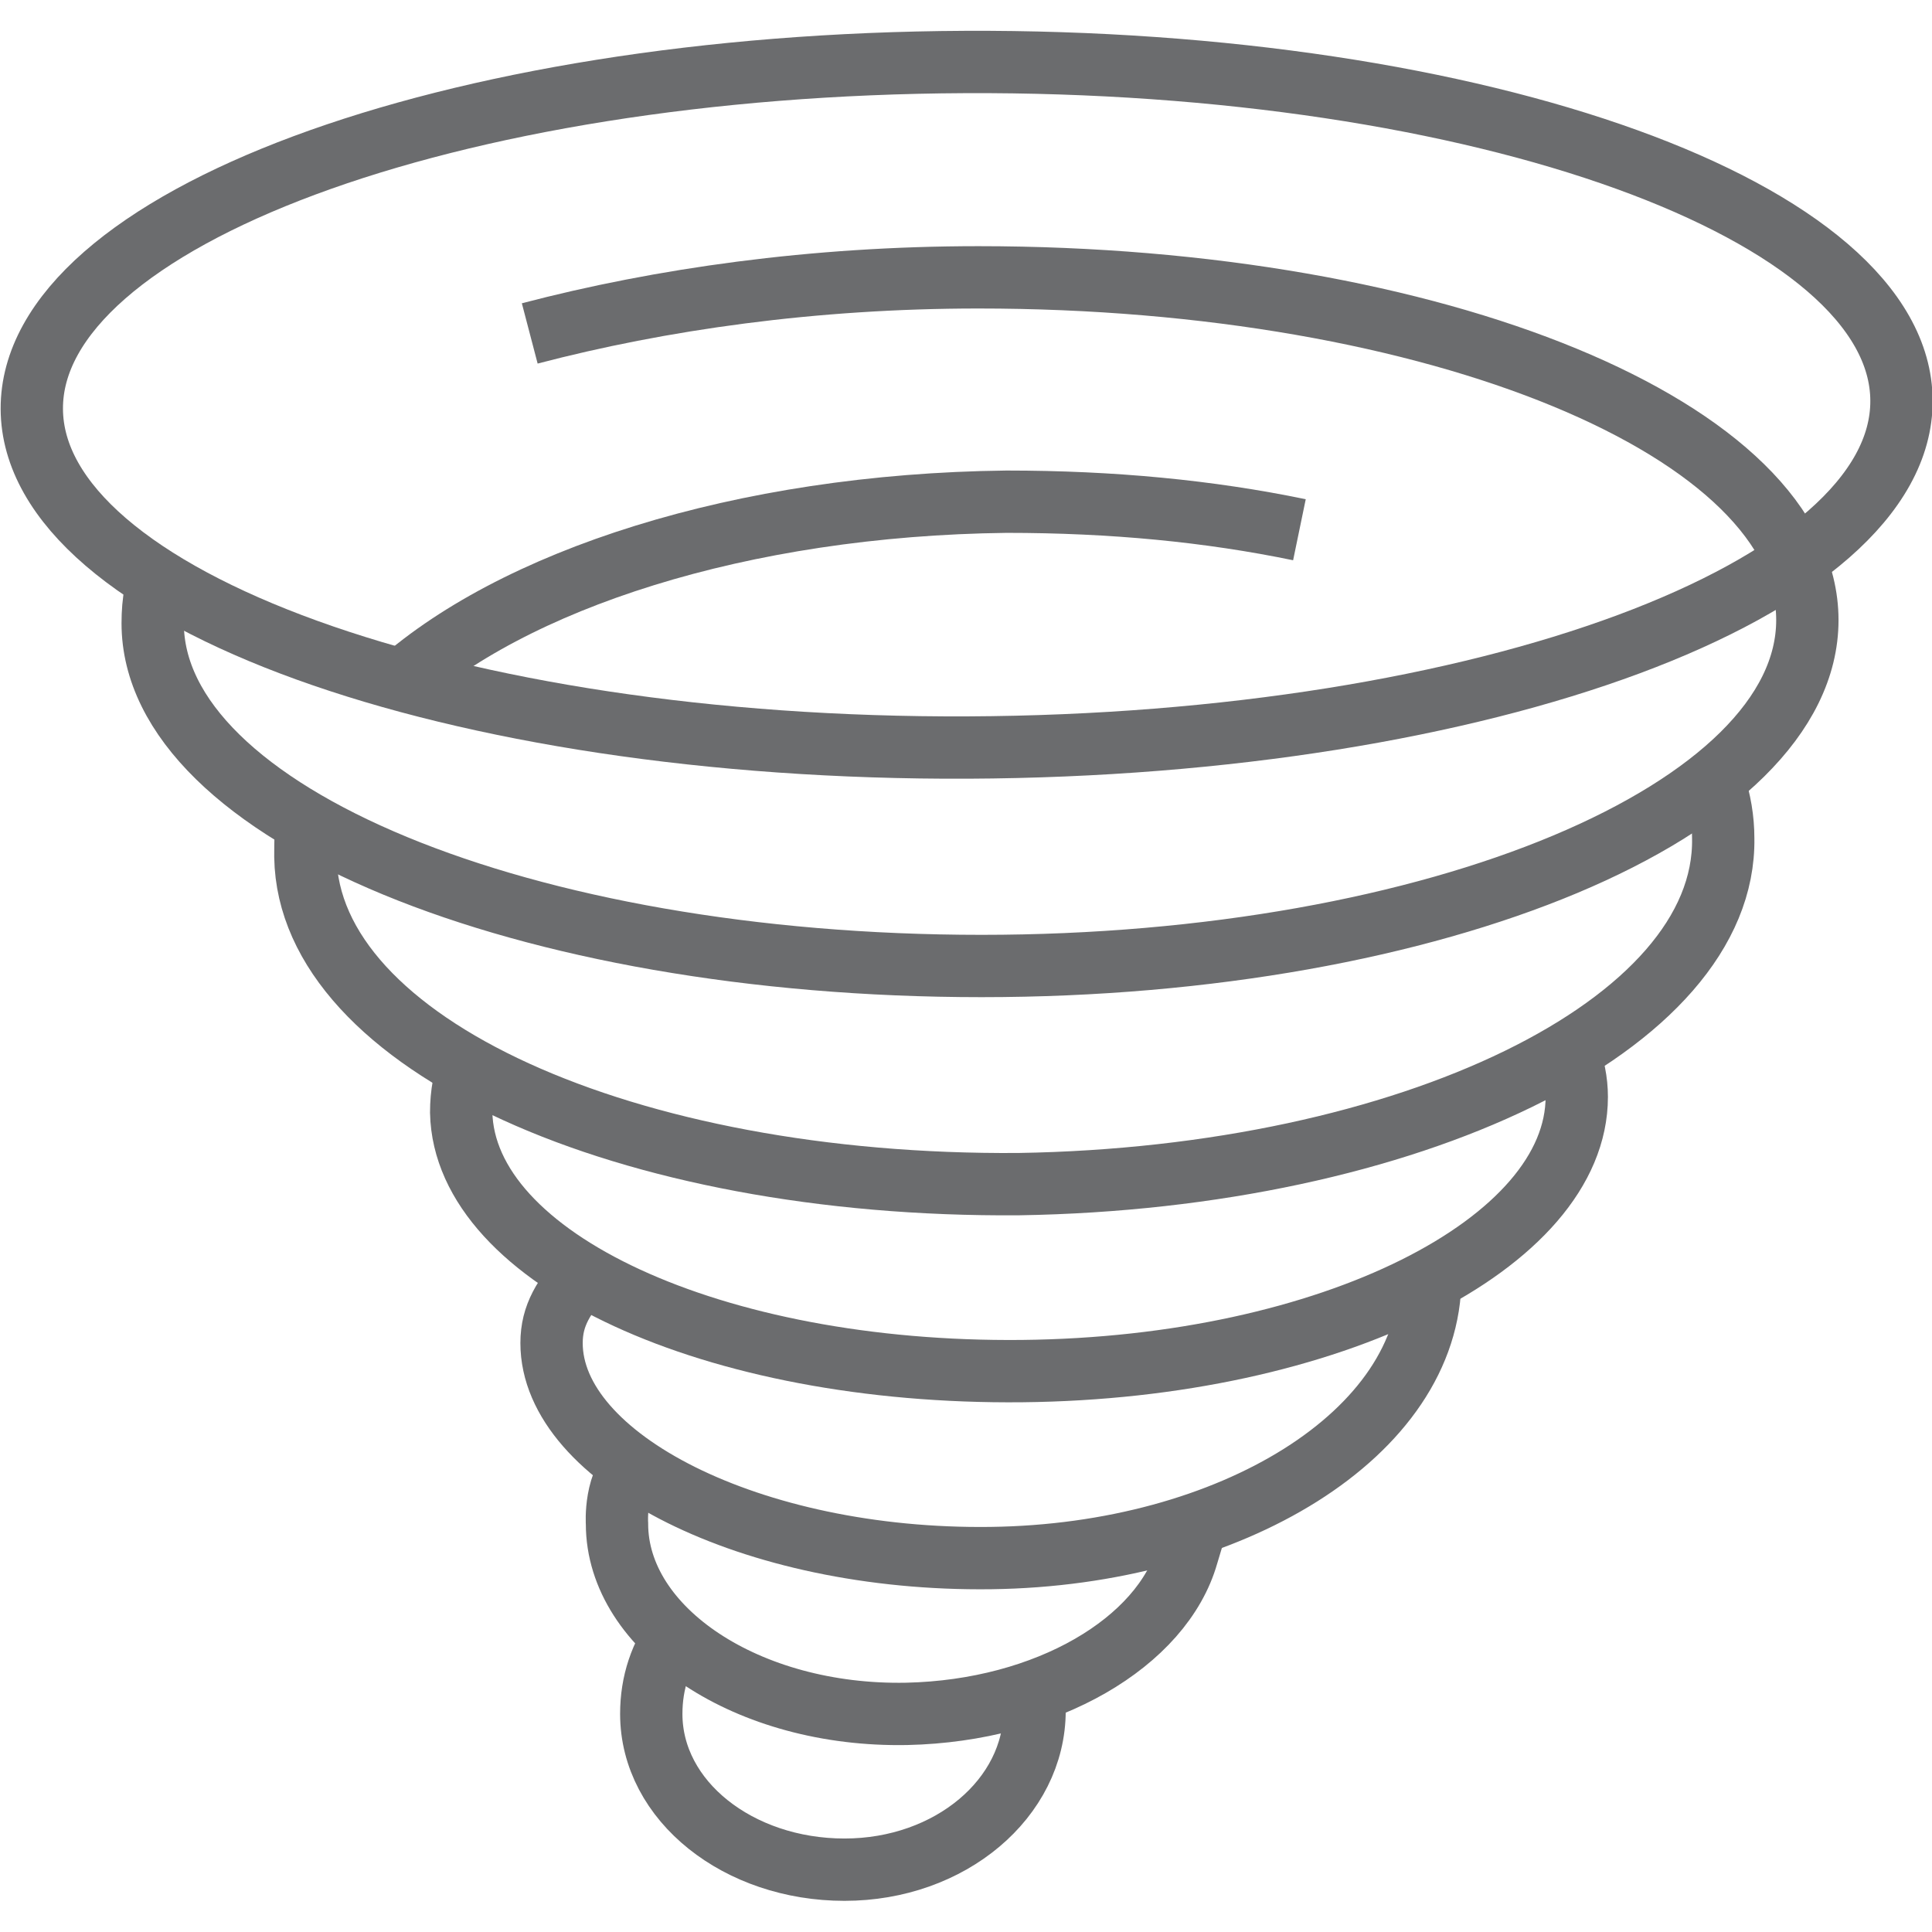
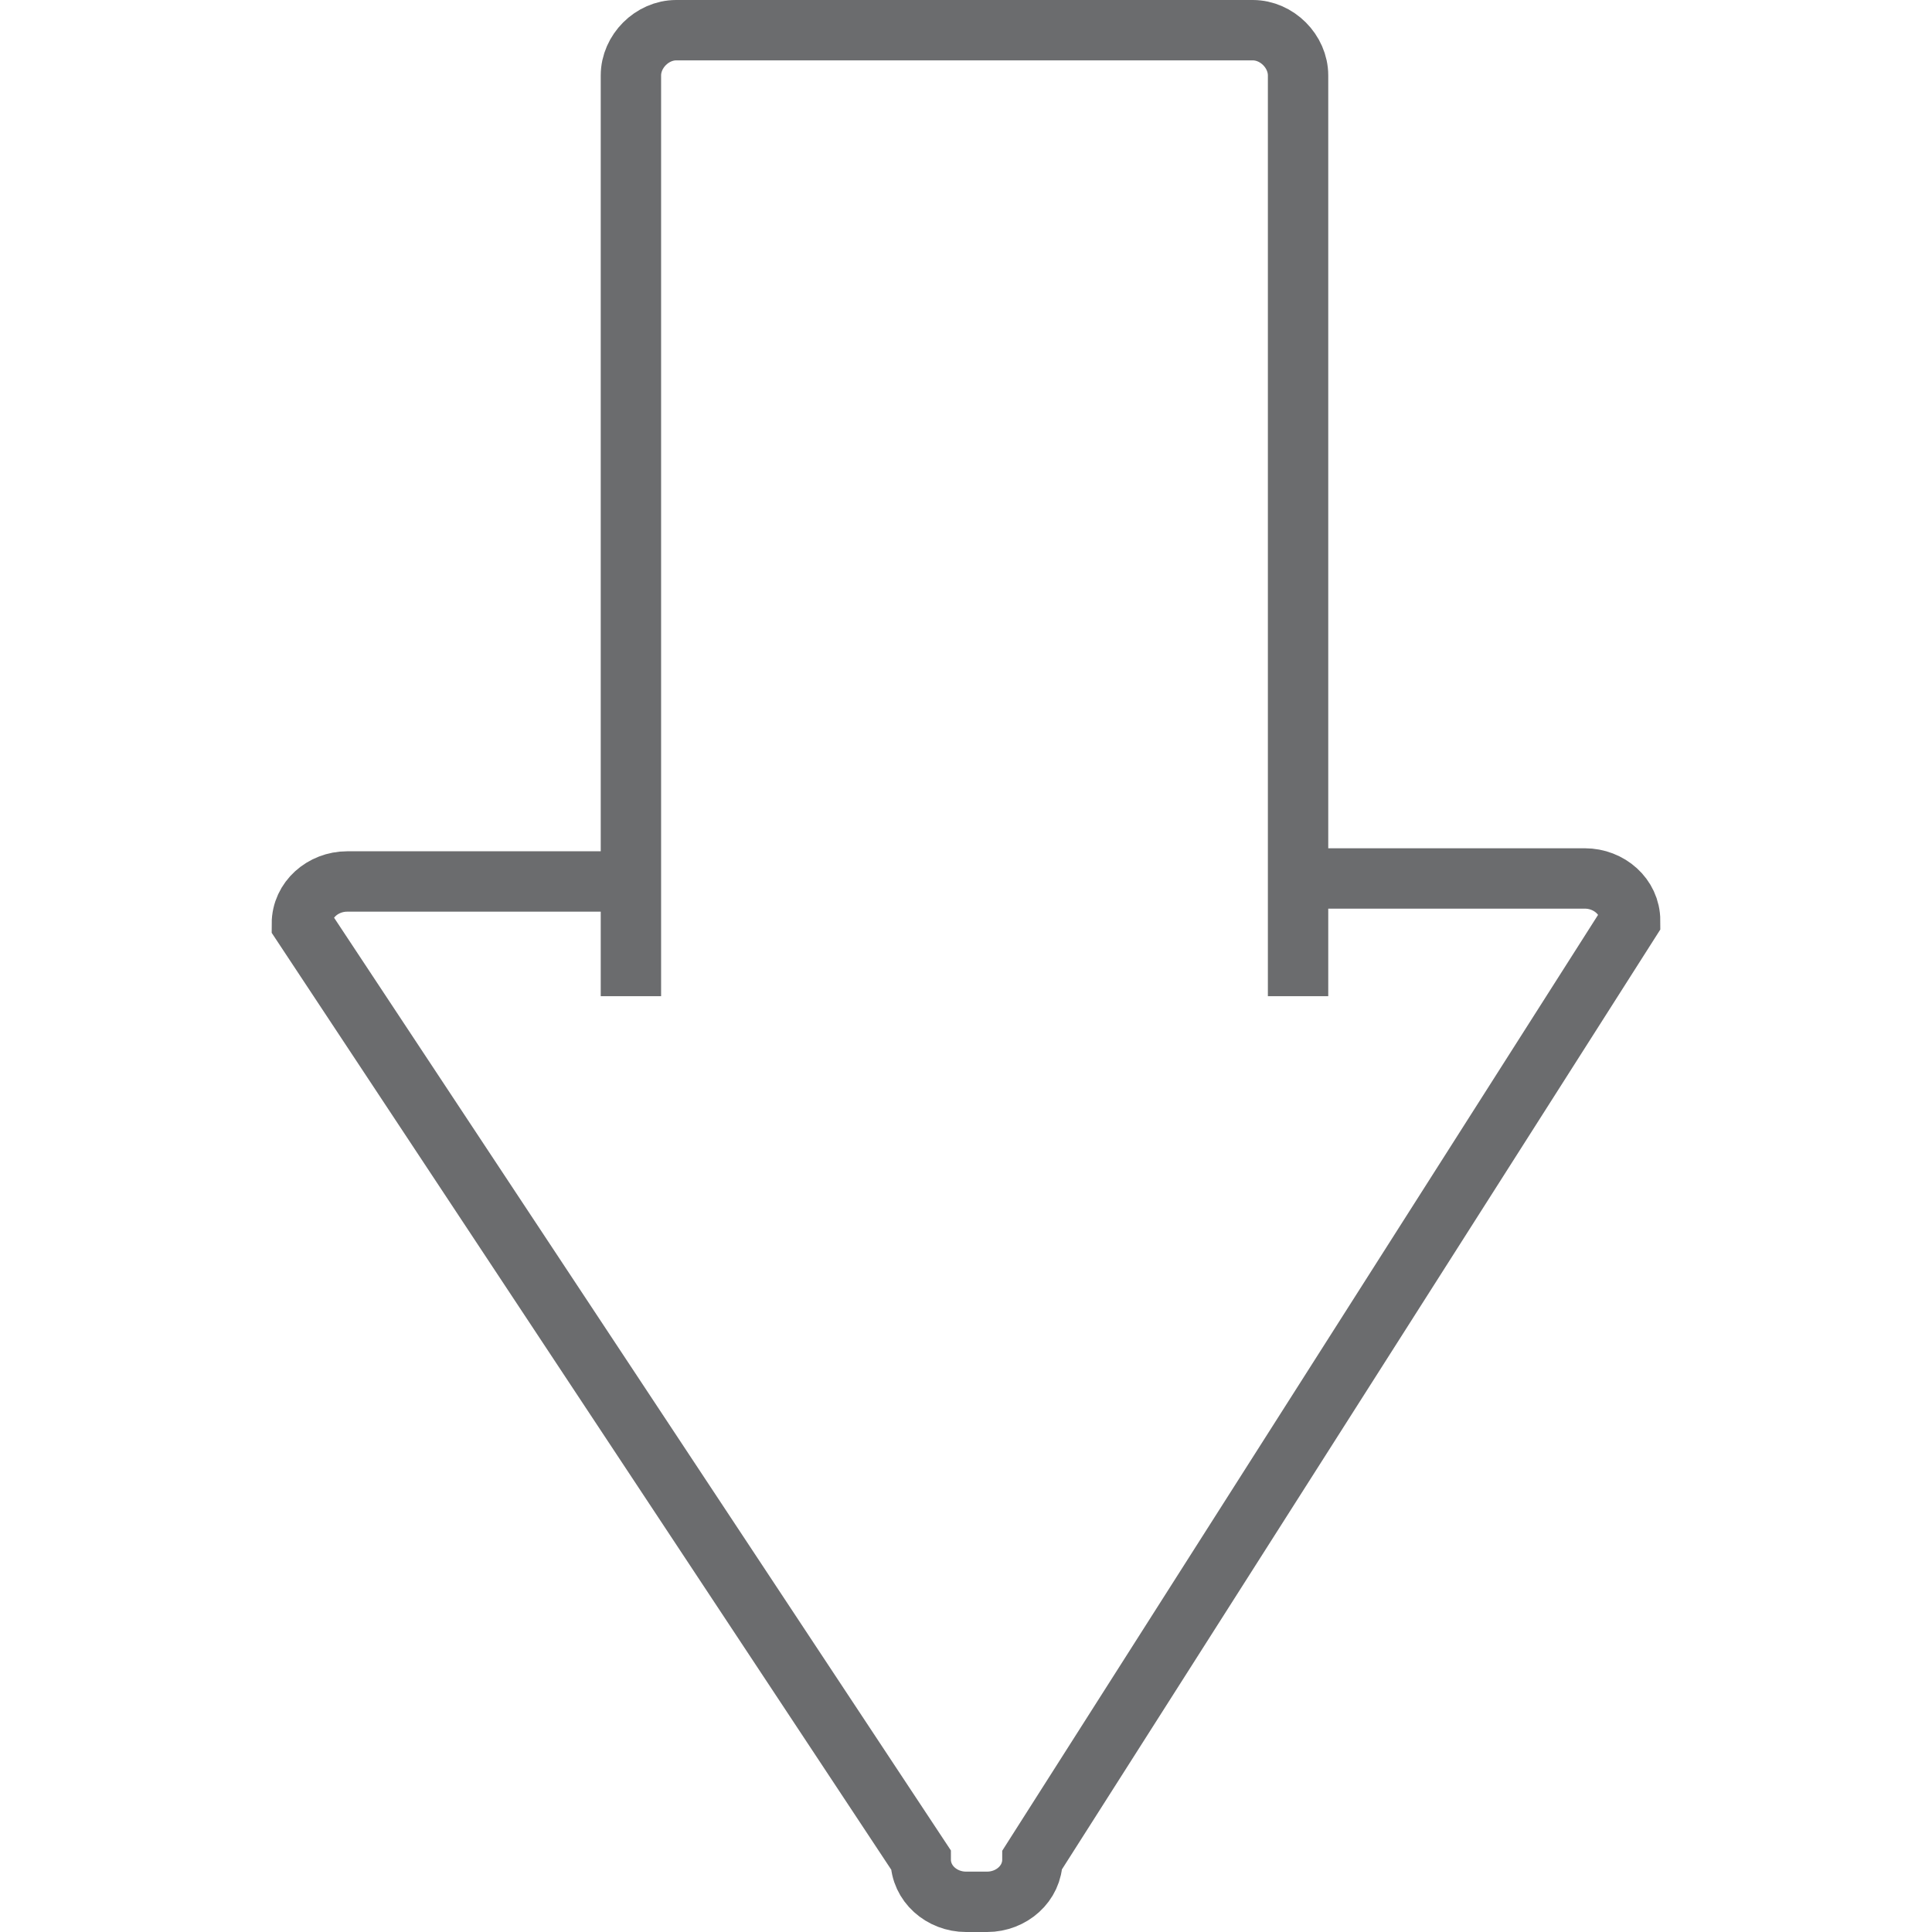
- <svg xmlns="http://www.w3.org/2000/svg" version="1.1" id="Layer_1" width="800px" height="800px" viewBox="0 0 62 60" enable-background="new 0 0 62 60" xml:space="preserve">
-   <g id="Page-1">
-     <g id="Weather-Storm" transform="translate(1, 1)">
-       <path id="Shape_6_" fill="none" stroke="#6B6C6E" stroke-width="2" d="M32.2,52.9    c0,2.8-2.7,5.1-6.1,5.1s-6.2-2.2-6.2-5c0-1,0.3-1.9,0.9-2.7" />
-       <path id="Shape_5_" fill="none" stroke="#6B6C6E" stroke-width="2" d="M19.5,44.9    c-0.8,0.6-0.7,2-0.7,2c0,3.4,4.2,6.2,9.3,6.1c4.5-0.1,8.2-2.3,9-5.1l0.3-1" />
-       <path id="Shape_4_" fill="none" stroke="#6B6C6E" stroke-width="2" d="M17.8,38.8    c-0.7,0.8-1.1,1.4-1.1,2.3c0,3.7,6.4,7,14.1,6.9s14.1-4,14.1-9" />
-       <path id="Shape_3_" fill="none" stroke="#6B6C6E" stroke-width="2" d="M14.1,32    c-0.2,0.6-0.3,1.1-0.3,1.7c0.1,4.7,8.1,8.4,18,8.3s17.8-4.1,17.8-8.8c0-0.5-0.1-1-0.3-1.5" />
-       <path id="Shape_1_" fill="none" stroke="#6B6C6E" stroke-width="2" d="M8.9,24.2    c-0.1,0.4-0.1,0.8-0.1,1.3c0.1,6,10.3,10.6,22.9,10.5c12.5-0.2,22.7-5.1,22.6-11.1c0-0.6-0.1-1.2-0.3-1.8" />
-       <path id="Shape" fill="none" stroke="#6B6C6E" stroke-width="2" d="M16,8.7c4.2-1.1,9.1-1.8,14.4-1.8    c14.7,0,26.6,4.9,26.6,11S45.1,29,30.5,29C15.8,29,3.9,24.1,3.9,18c0-0.7,0.1-1.3,0.4-1.9" />
-       <ellipse id="Oval" transform="matrix(-1 0.0045 -0.0045 -1 60.0911 21.8432)" fill="none" stroke="#6B6C6E" stroke-width="2" cx="30.021" cy="10.989" rx="30" ry="11">
- 		</ellipse>
-       <path id="Shape_2_" fill="none" stroke="#6B6C6E" stroke-width="2" d="M40.7,15    c-2.9-0.6-6-0.9-9.4-0.9c-8.5,0.1-15.9,2.5-19.7,6" />
+ <svg xmlns="http://www.w3.org/2000/svg" width="800px" height="800px" viewBox="-9 0 64 64" version="1.1">
+   <defs>
+ 
+ </defs>
+   <g id="Page-1" stroke="none" stroke-width="1" fill="none" fill-rule="evenodd">
+     <g id="Arrow-big-down" transform="translate(1, 1)" stroke="#6B6C6E" stroke-width="2">
+       <path d="M10.9,32 L10.9,1.5 C10.9,0.7 11.6,0 12.4,0 L31.5,0 C32.3,0 33,0.7 33,1.5 L33,32" id="Shape">
+ 
+ </path>
+       <path d="M33,28.1 L42.5,28.1 C43.3,28.1 44,28.7 44,29.5 L24.2,60.6 C24.2,61.4 23.5,62 22.7,62 L22,62 C21.2,62 20.5,61.4 20.5,60.6 L0,29.6 C0,28.8 0.7,28.2 1.5,28.2 L11,28.2" id="Shape">
+ 
+ </path>
    </g>
  </g>
</svg>
